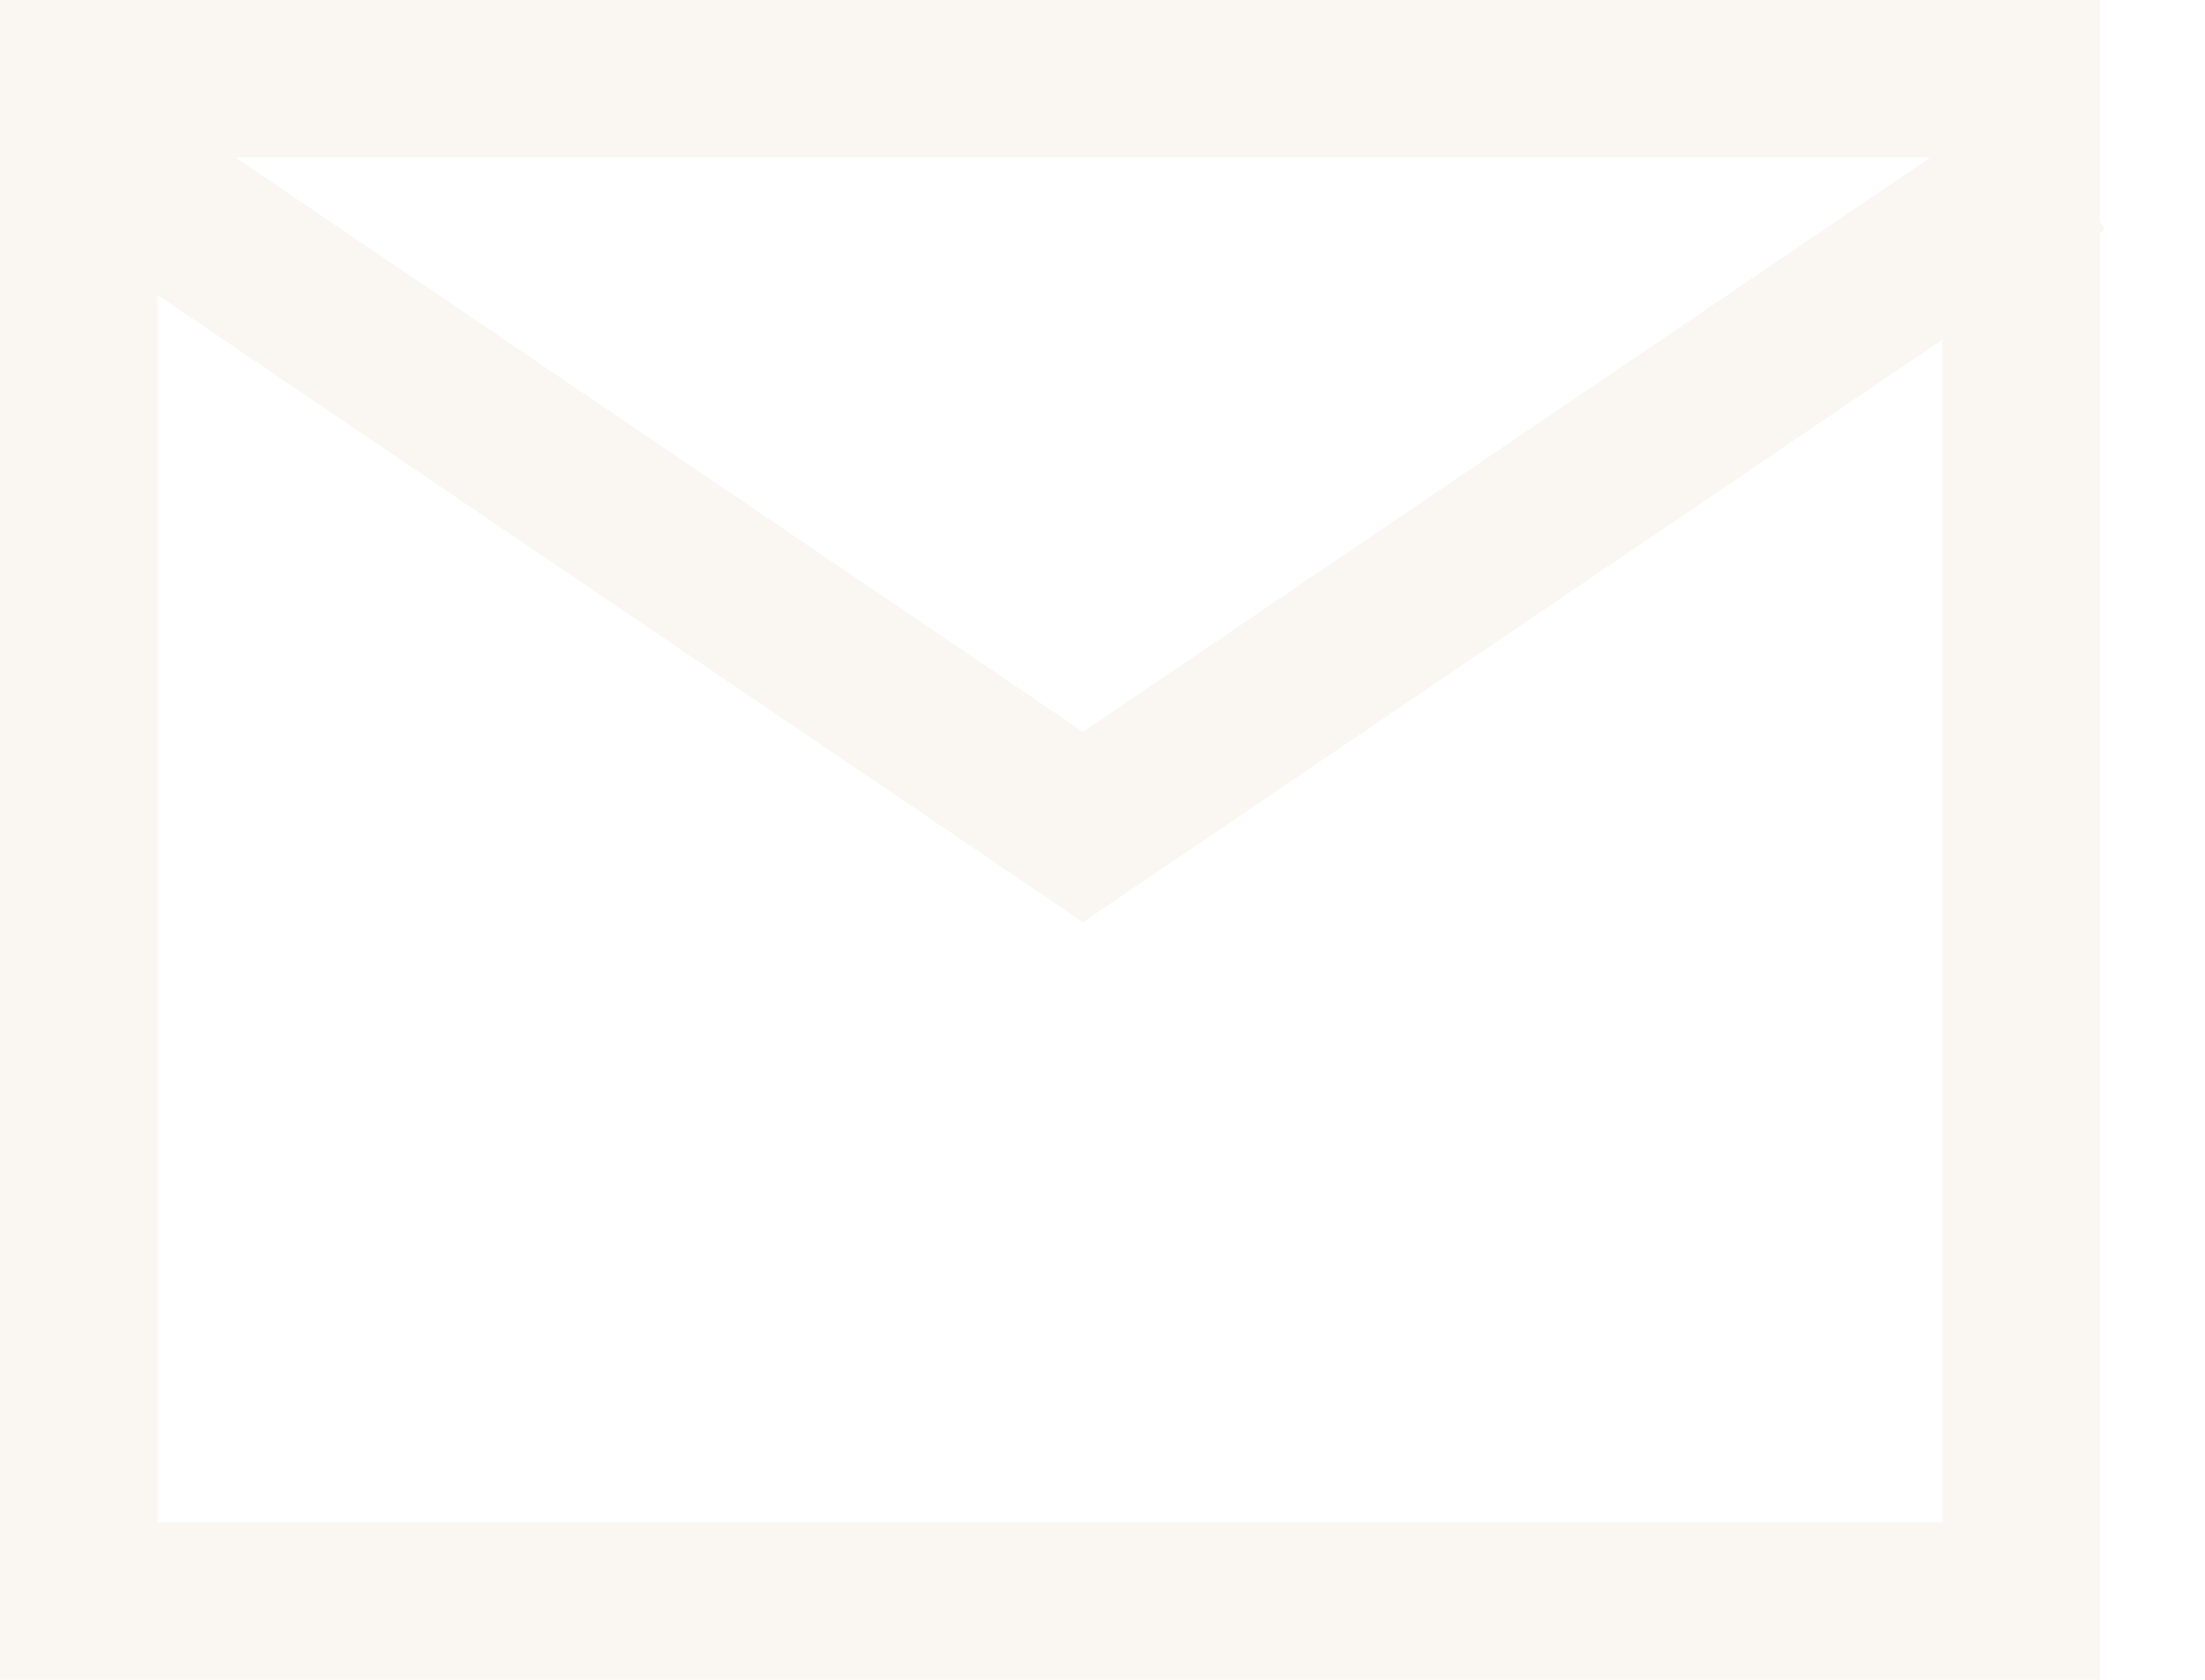
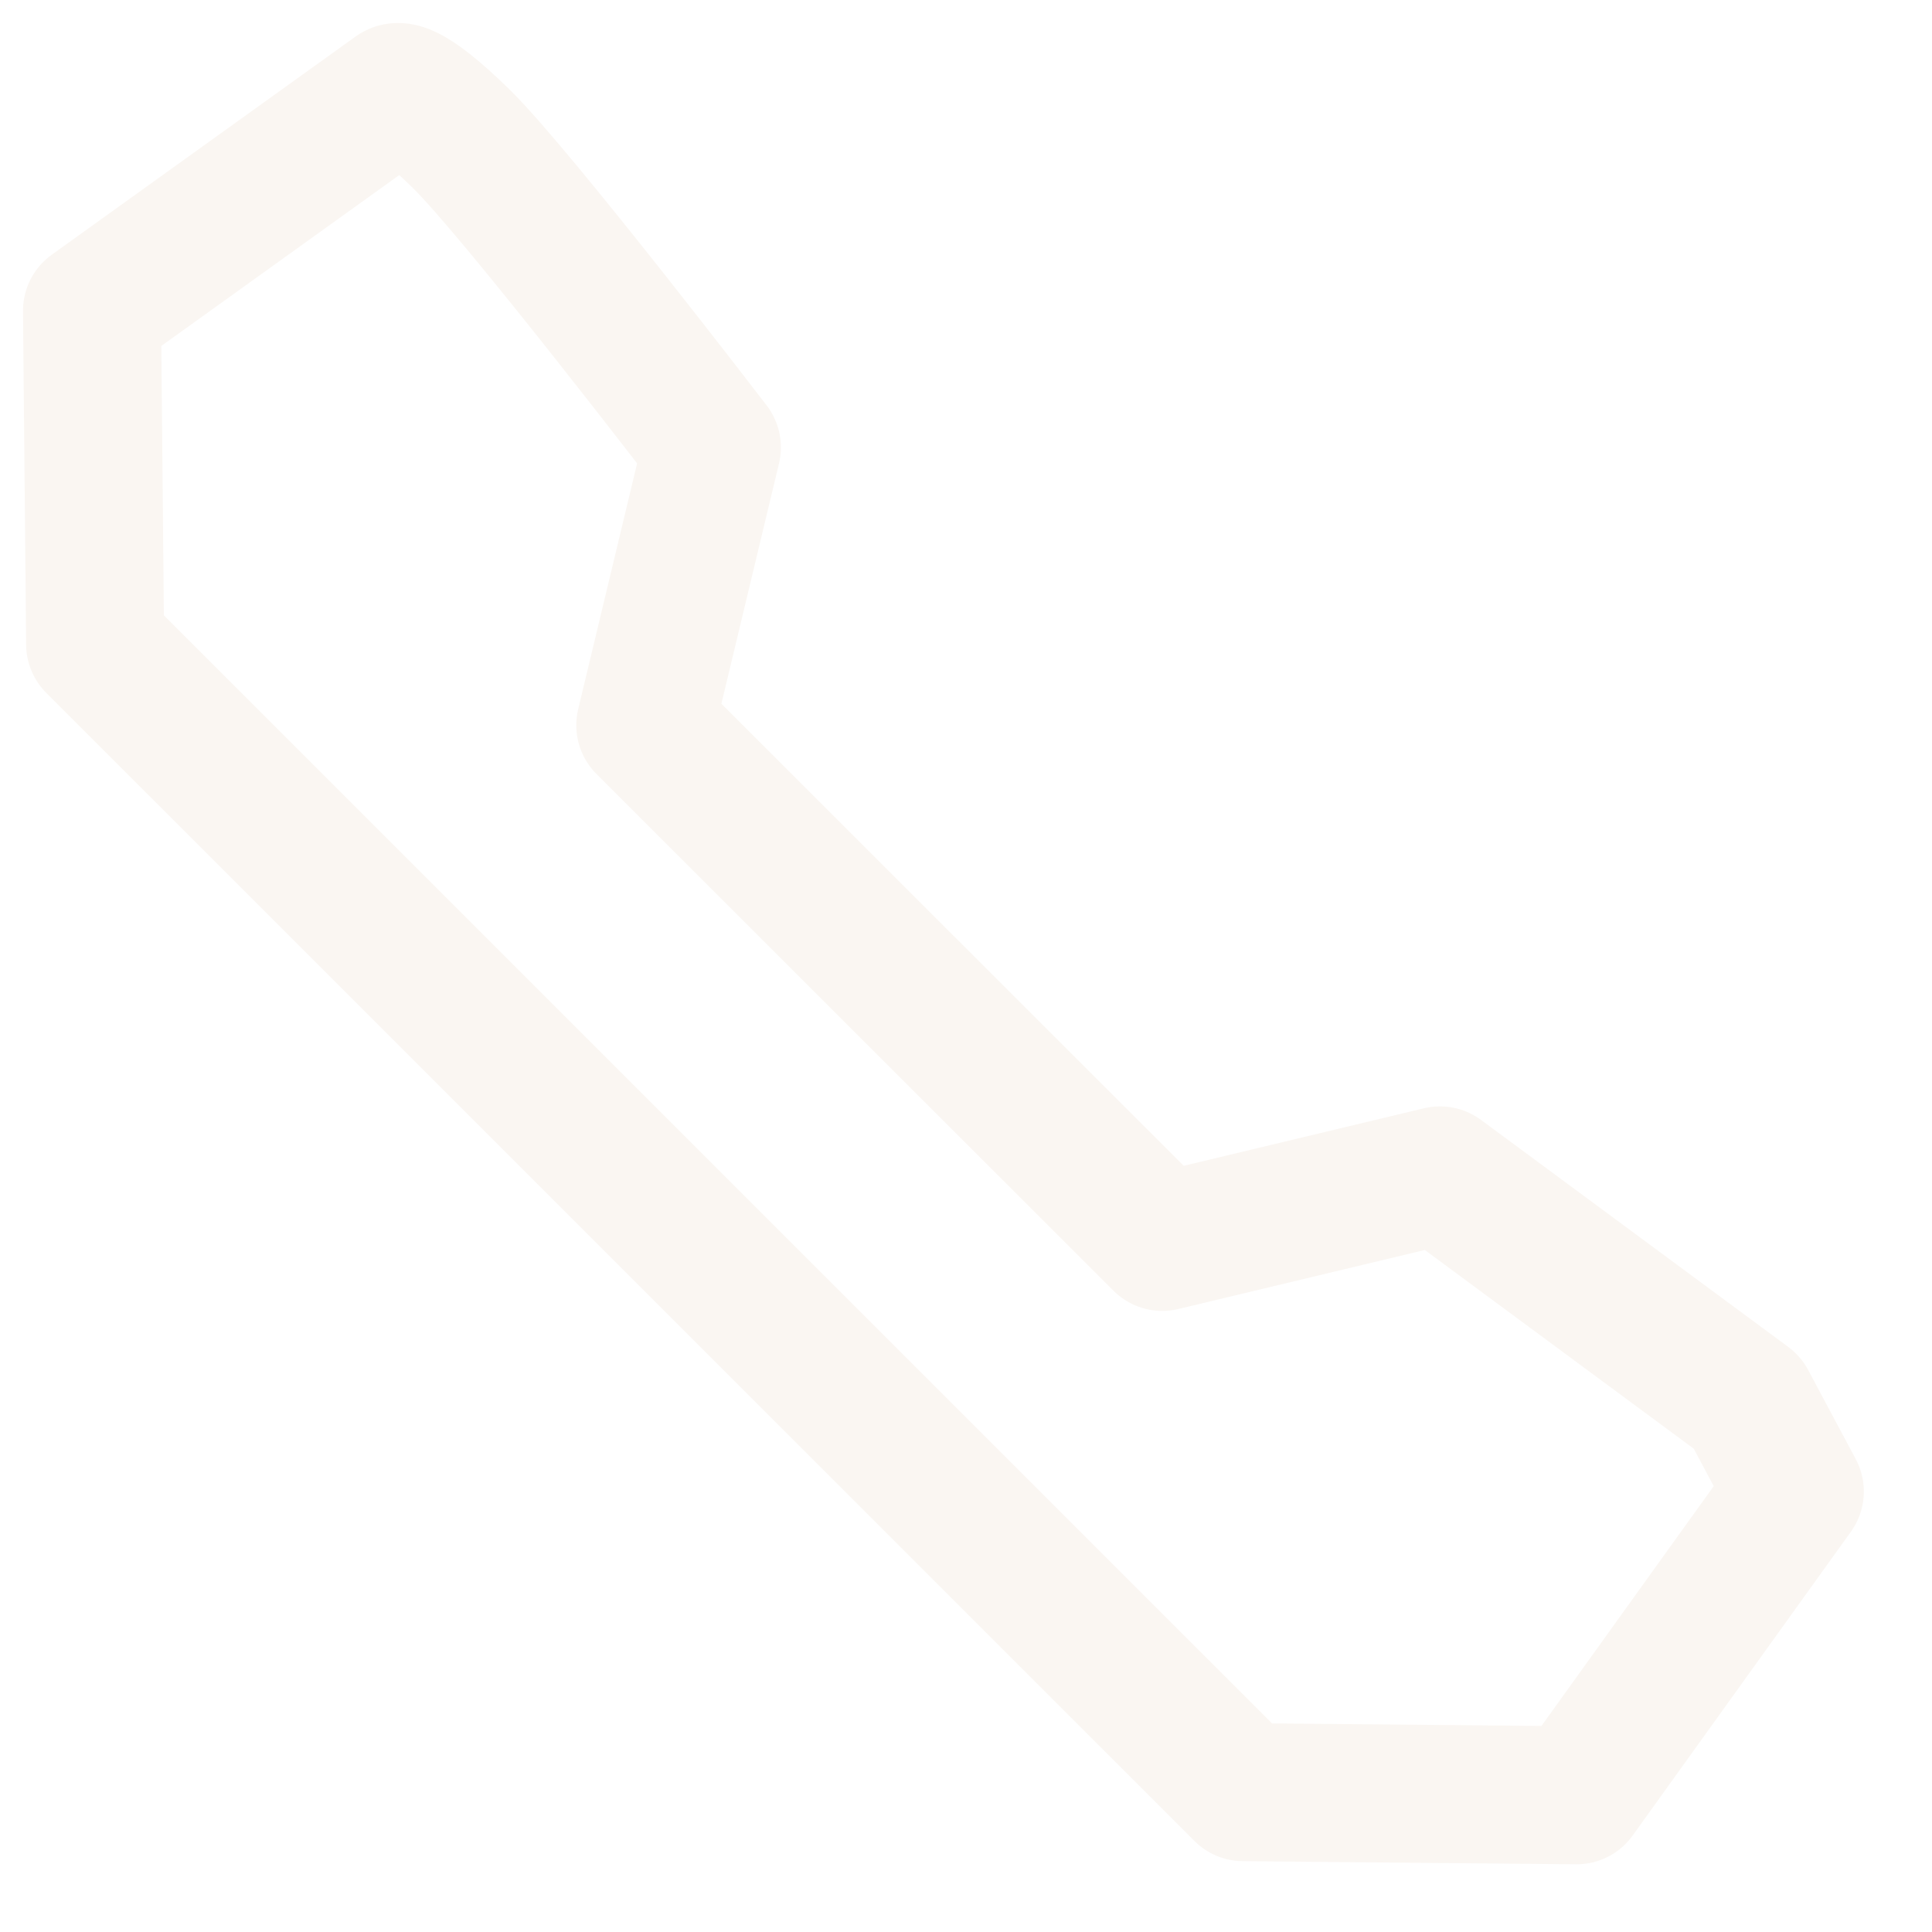
- <svg xmlns="http://www.w3.org/2000/svg" width="21" height="16" viewBox="0 0 21 16" fill="none">
-   <path fill-rule="evenodd" clip-rule="evenodd" d="M18.5 3.234L10.735 8.498L10.314 8.784L9.893 8.498L1.5 2.809V14.5H18.5V3.234ZM2.243 1.5L10.314 6.971L18.385 1.5H2.243ZM0 0H1.5H18.5H20V1.5V2.113L20.048 2.185L20 2.217V14.5V16H18.5H1.5H0V14.5V1.5V0Z" fill="#FAF6F2" />
+ <svg xmlns="http://www.w3.org/2000/svg" width="21" height="21" viewBox="0 0 21 21" fill="none">
+   <path fill-rule="evenodd" clip-rule="evenodd" d="M1 3.378L4.303 1.006C4.303 1.006 4.397 0.906 5.01 1.505C5.623 2.104 7.738 4.863 7.738 4.863L7.014 7.883L12.633 13.499L15.652 12.776L18.992 15.244L19.509 16.212L17.137 19.514L13.513 19.48L1.034 7.002L1 3.378Z" stroke="#FAF6F2" stroke-width="1.5" stroke-linecap="round" stroke-linejoin="round" />
</svg>
